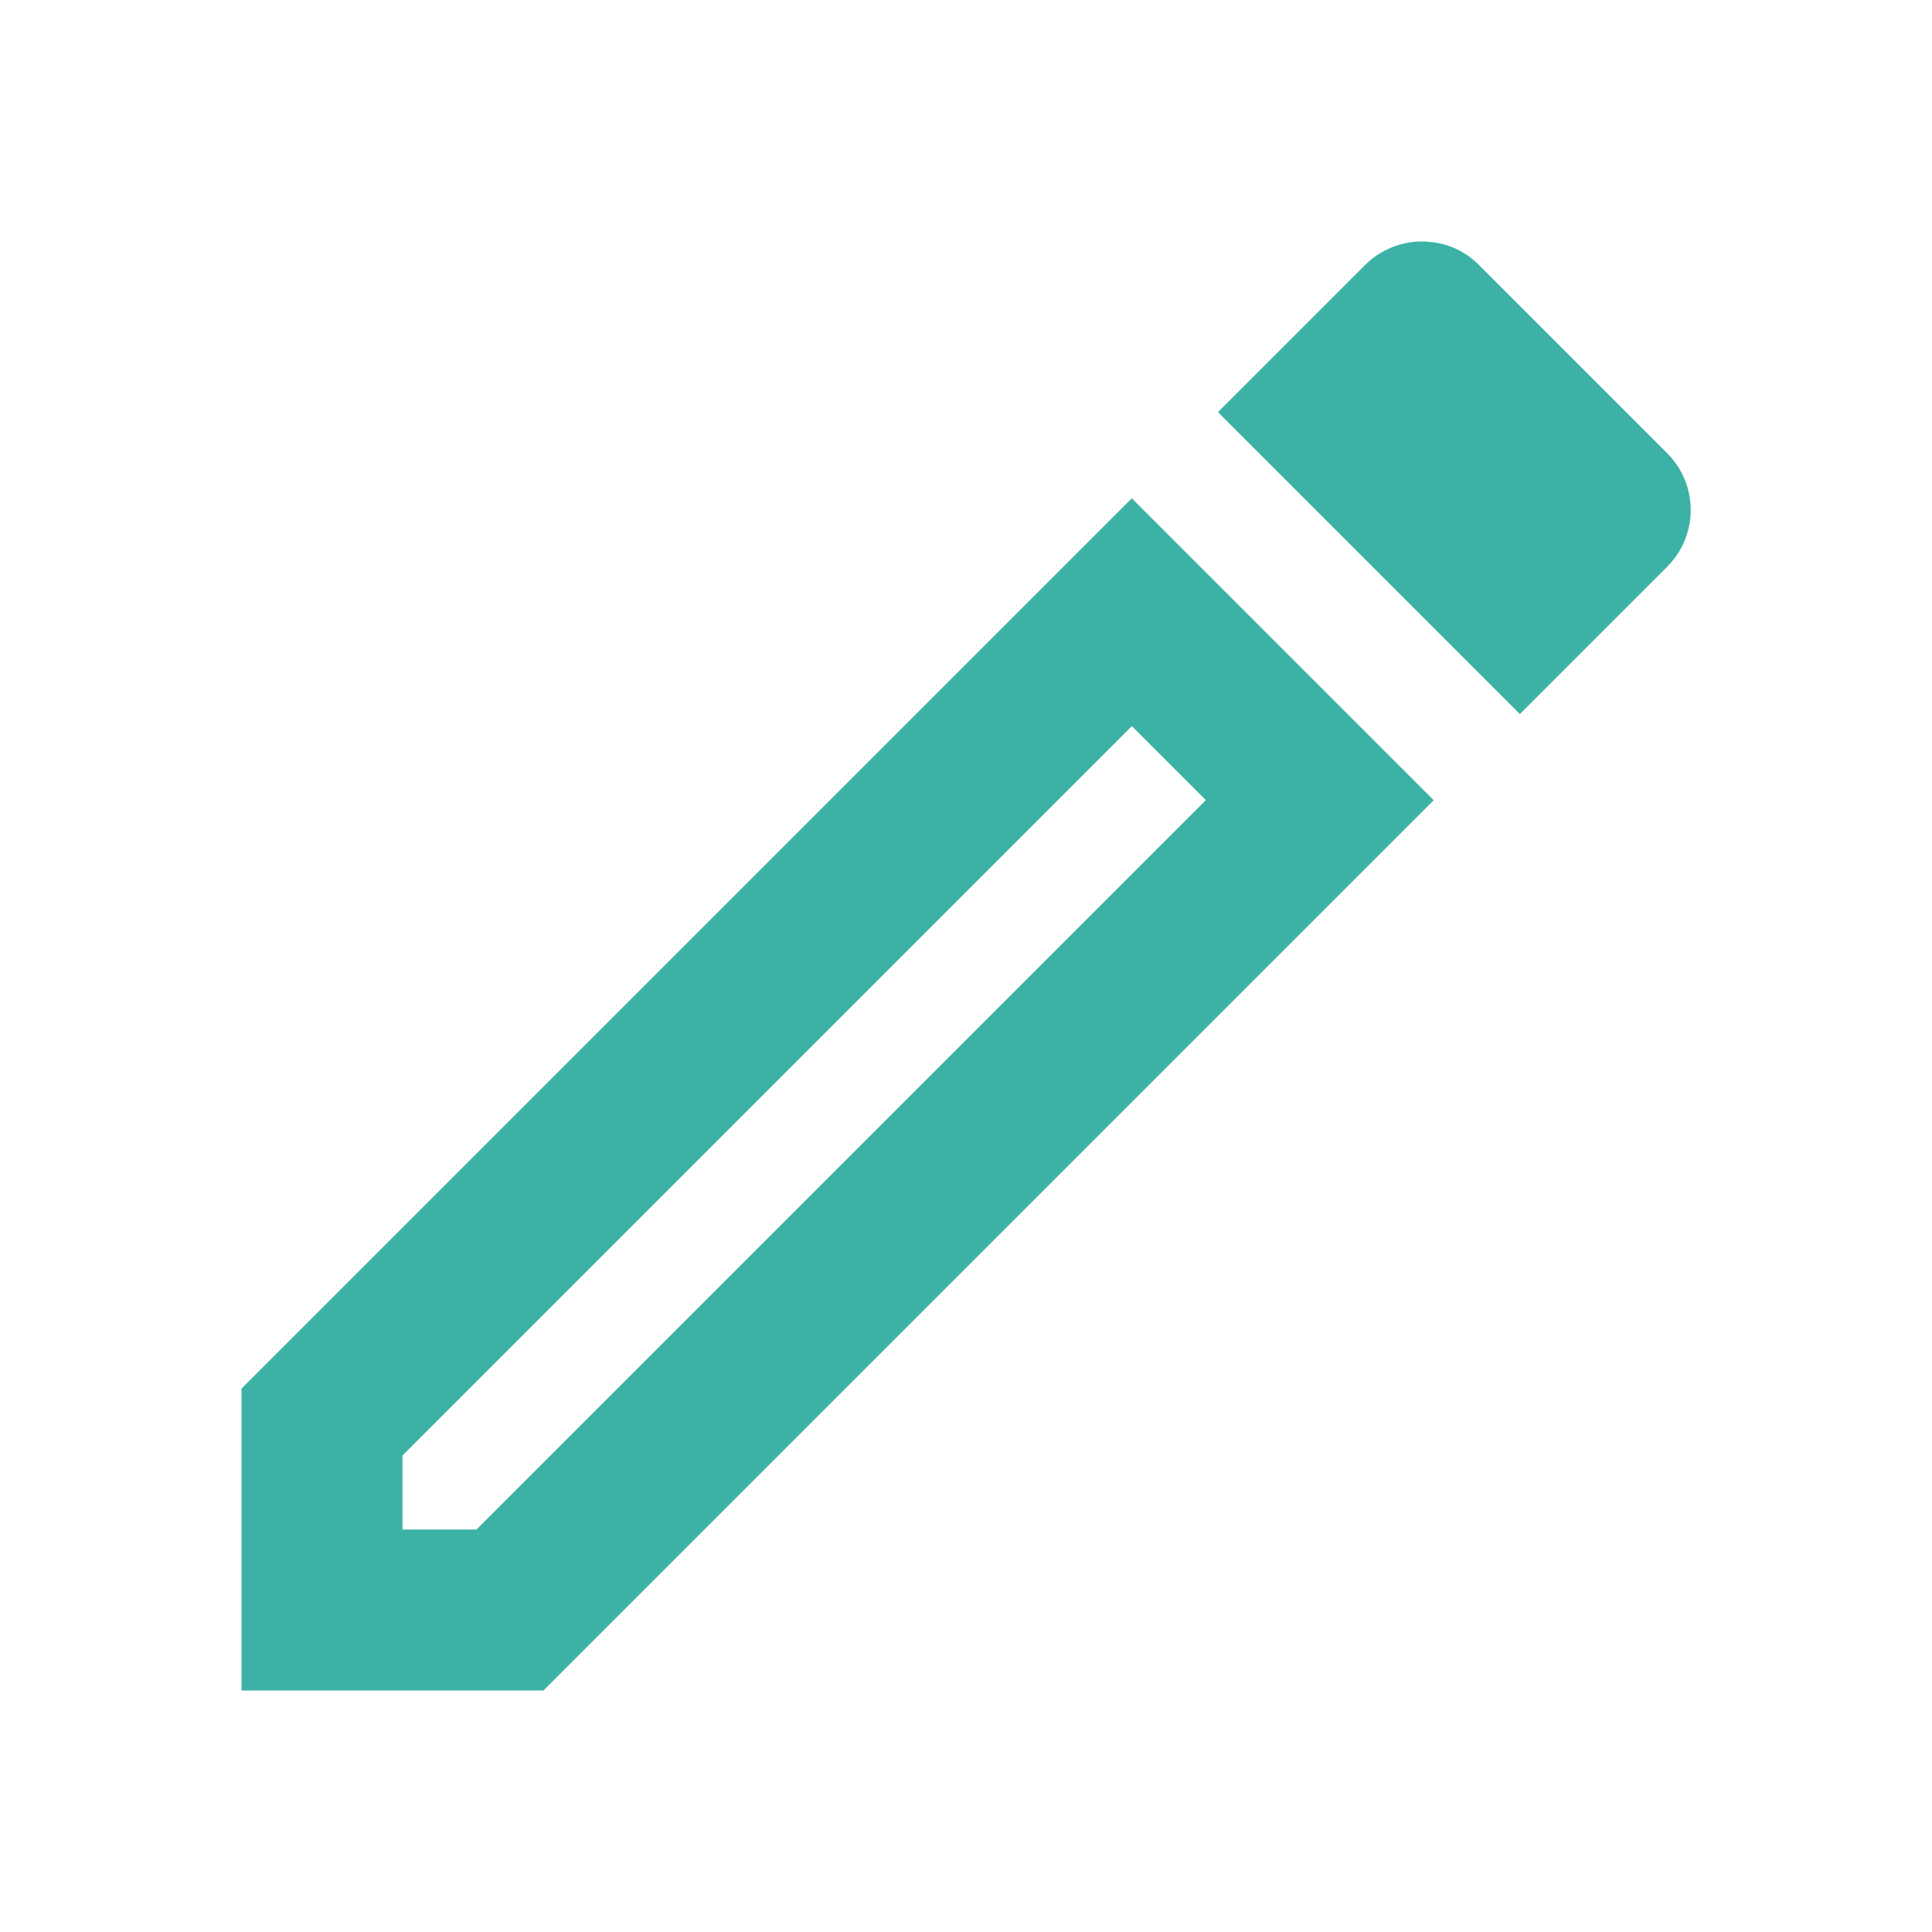
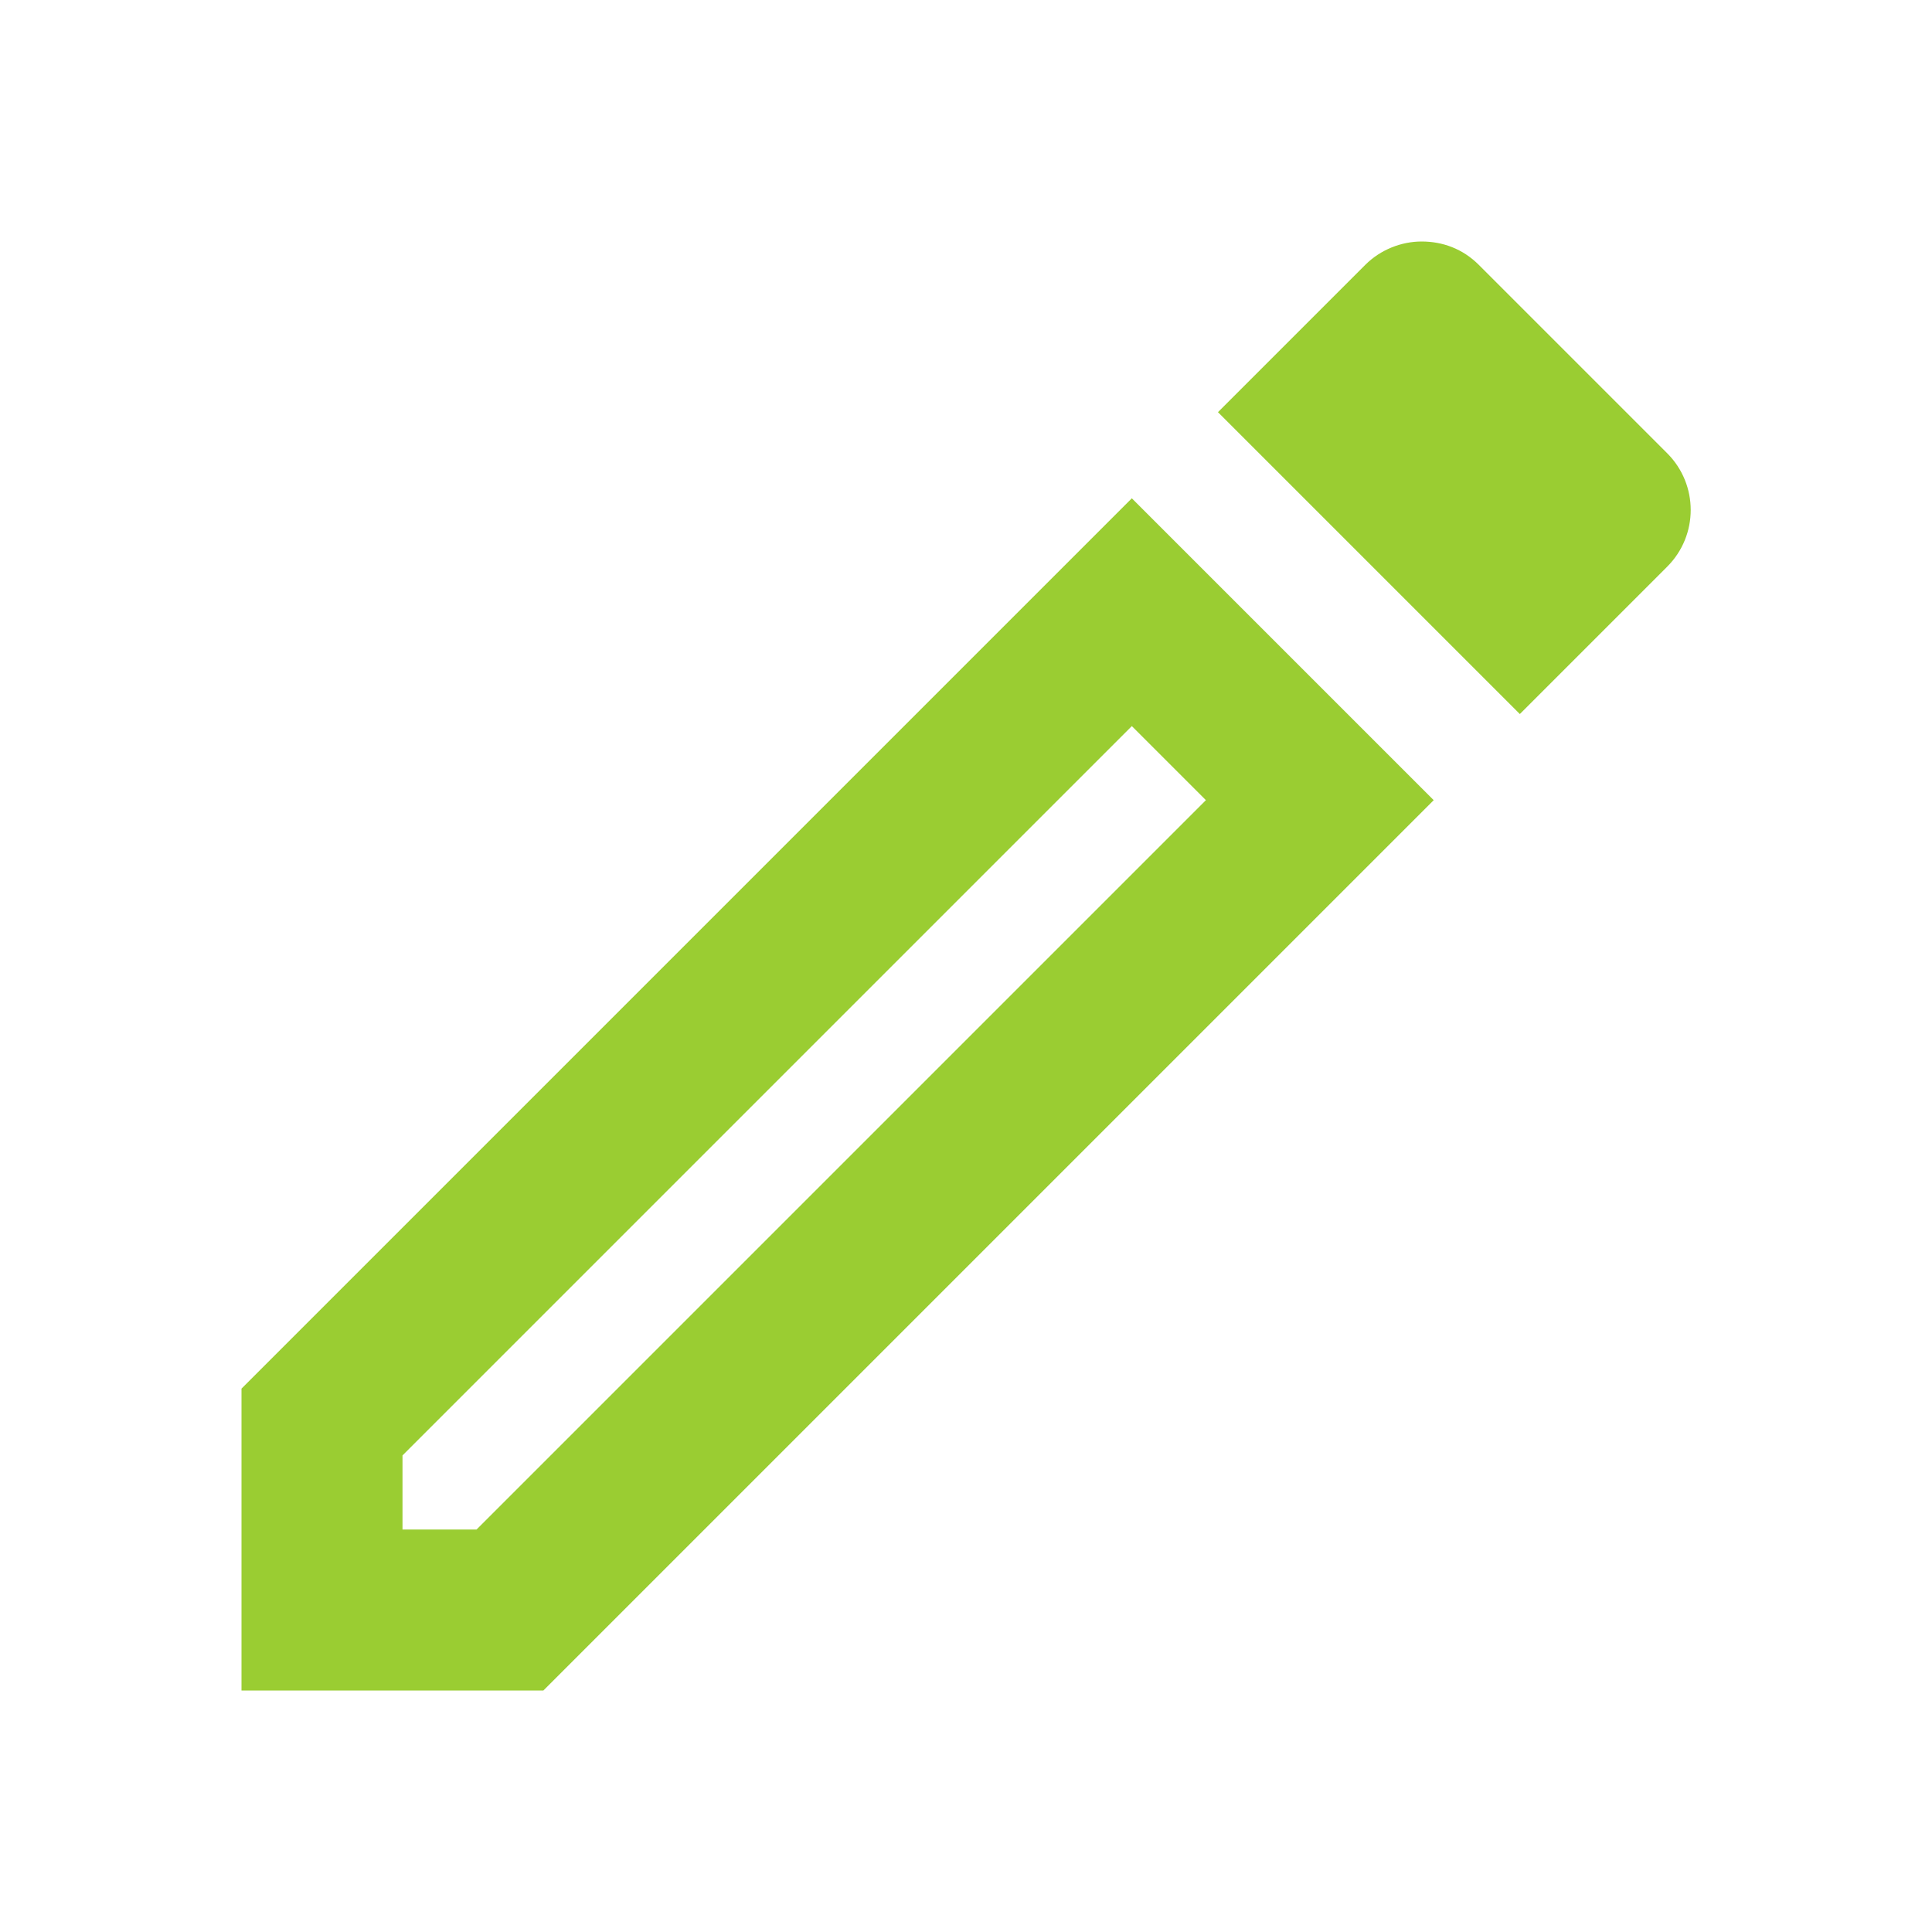
- <svg xmlns="http://www.w3.org/2000/svg" height="24px" viewBox="0 0 24 24" width="24px" fill="#3bb2a5">
+ <svg xmlns="http://www.w3.org/2000/svg" height="24px" viewBox="0 0 24 24" width="24px" fill="yellowgreen">
  <path d="M0 0h24v24H0V0z" fill="none" />
  <path d="M14.06 9.02l.92.92L5.92 19H5v-.92l9.06-9.06M17.66 3c-.25 0-.51.1-.7.29l-1.83 1.83 3.75 3.75 1.83-1.83c.39-.39.39-1.02 0-1.41l-2.34-2.34c-.2-.2-.45-.29-.71-.29zm-3.6 3.19L3 17.25V21h3.75L17.81 9.94l-3.75-3.75z" />
</svg>
